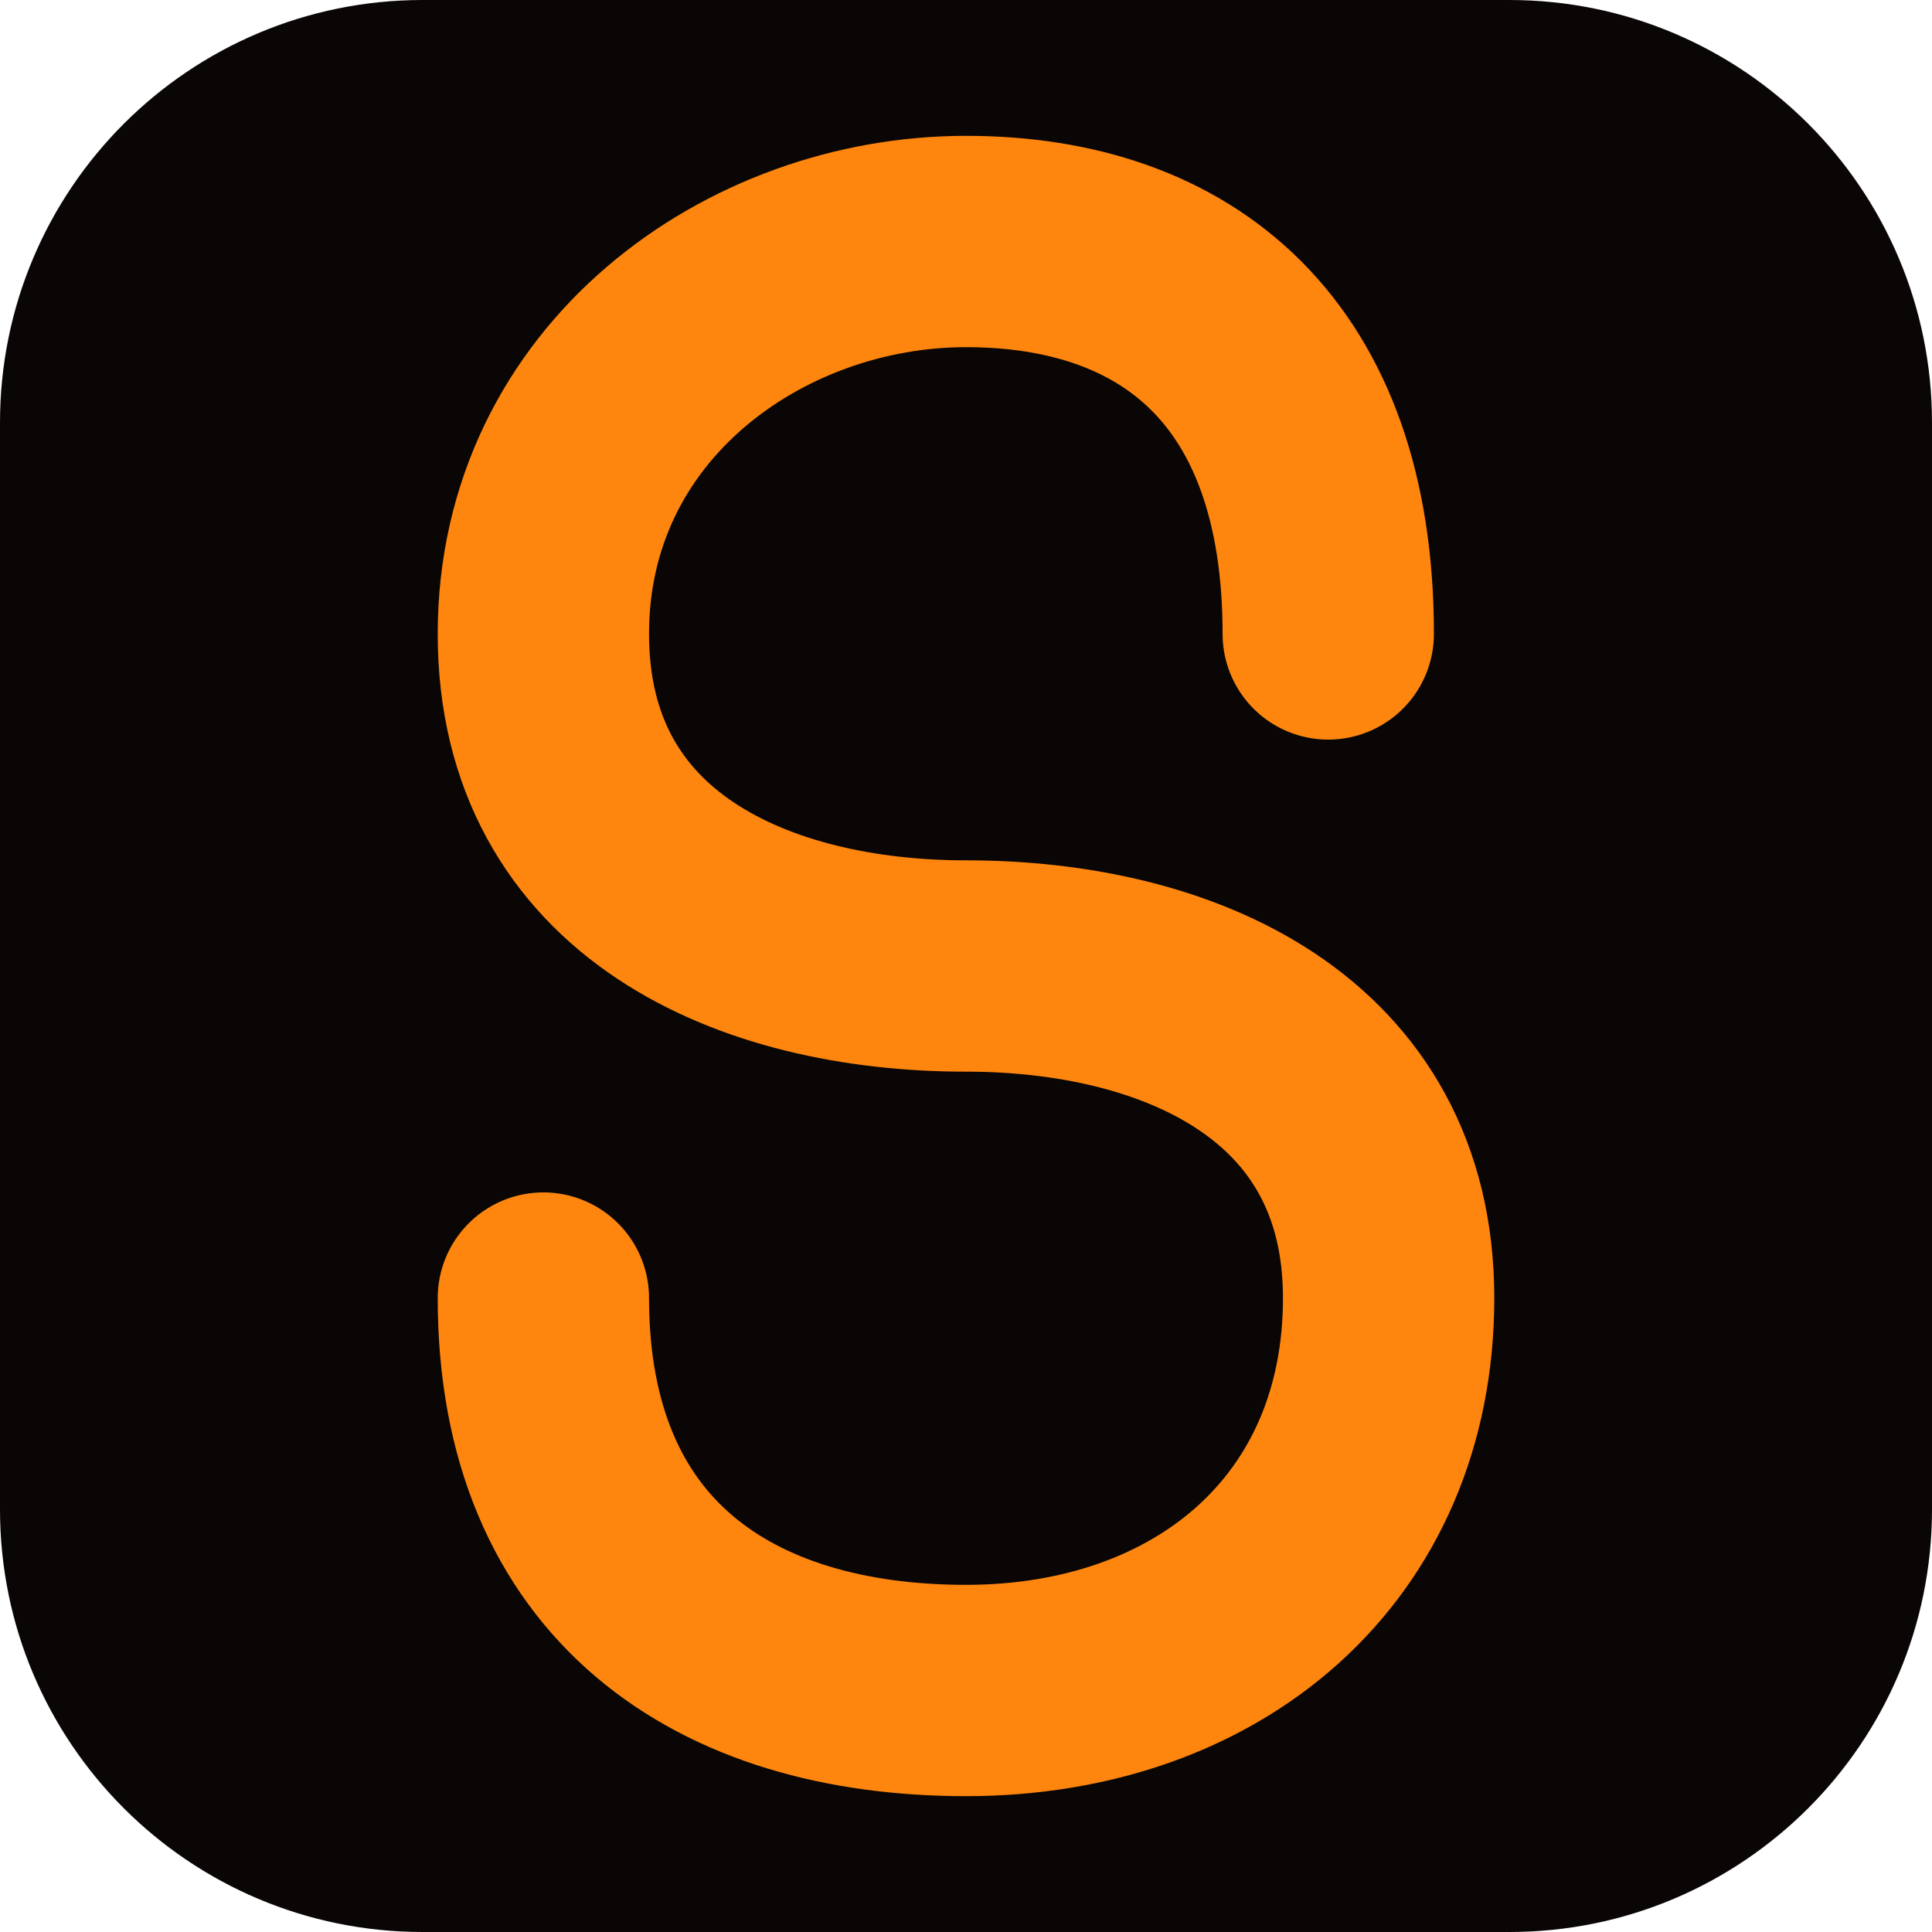
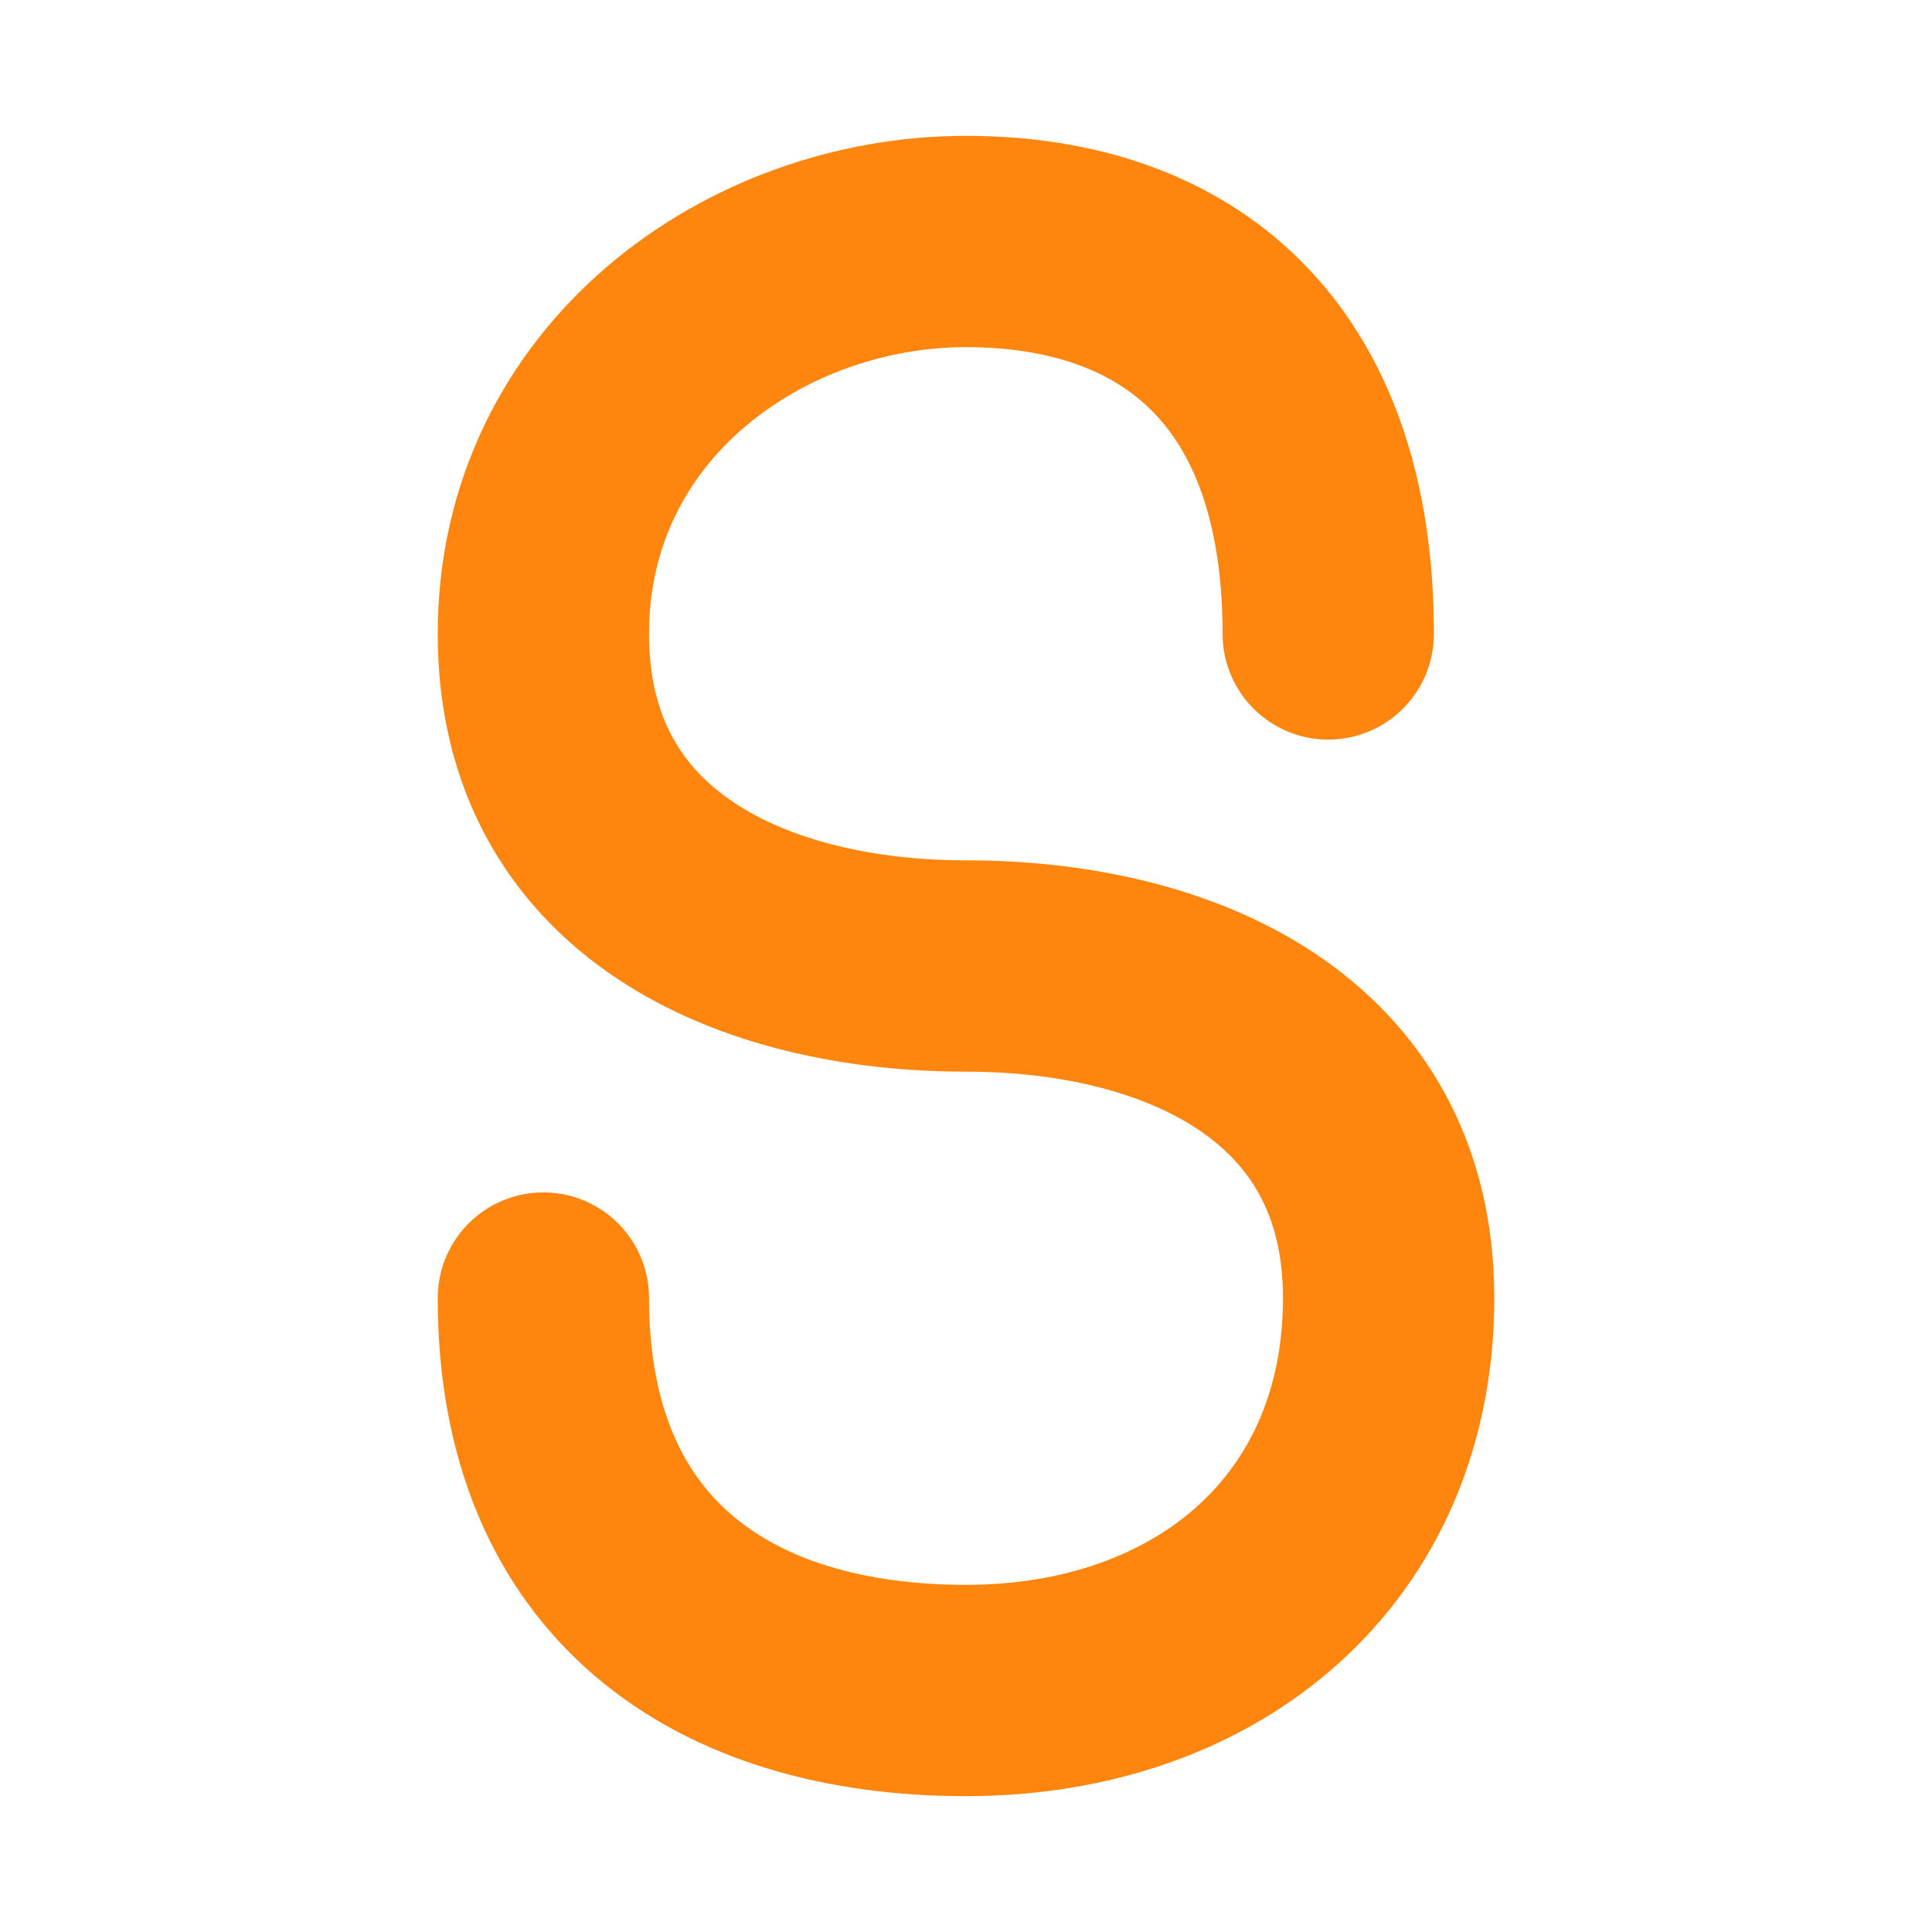
<svg xmlns="http://www.w3.org/2000/svg" viewBox="0 0 64 64" fill="none">
-   <rect width="64" height="64" rx="14" fill="#0a0605" />
  <path d="M 44,21        C 44,12 39,8 32,8        C 25,8 18,13 18,21        C 18,29 25,32 32,32        C 39,32 46,35 46,43        C 46,51 40,56 32,56        C 24,56 18,52 18,43" stroke="#FE860F" stroke-width="7" stroke-linecap="round" stroke-linejoin="round" />
</svg>
